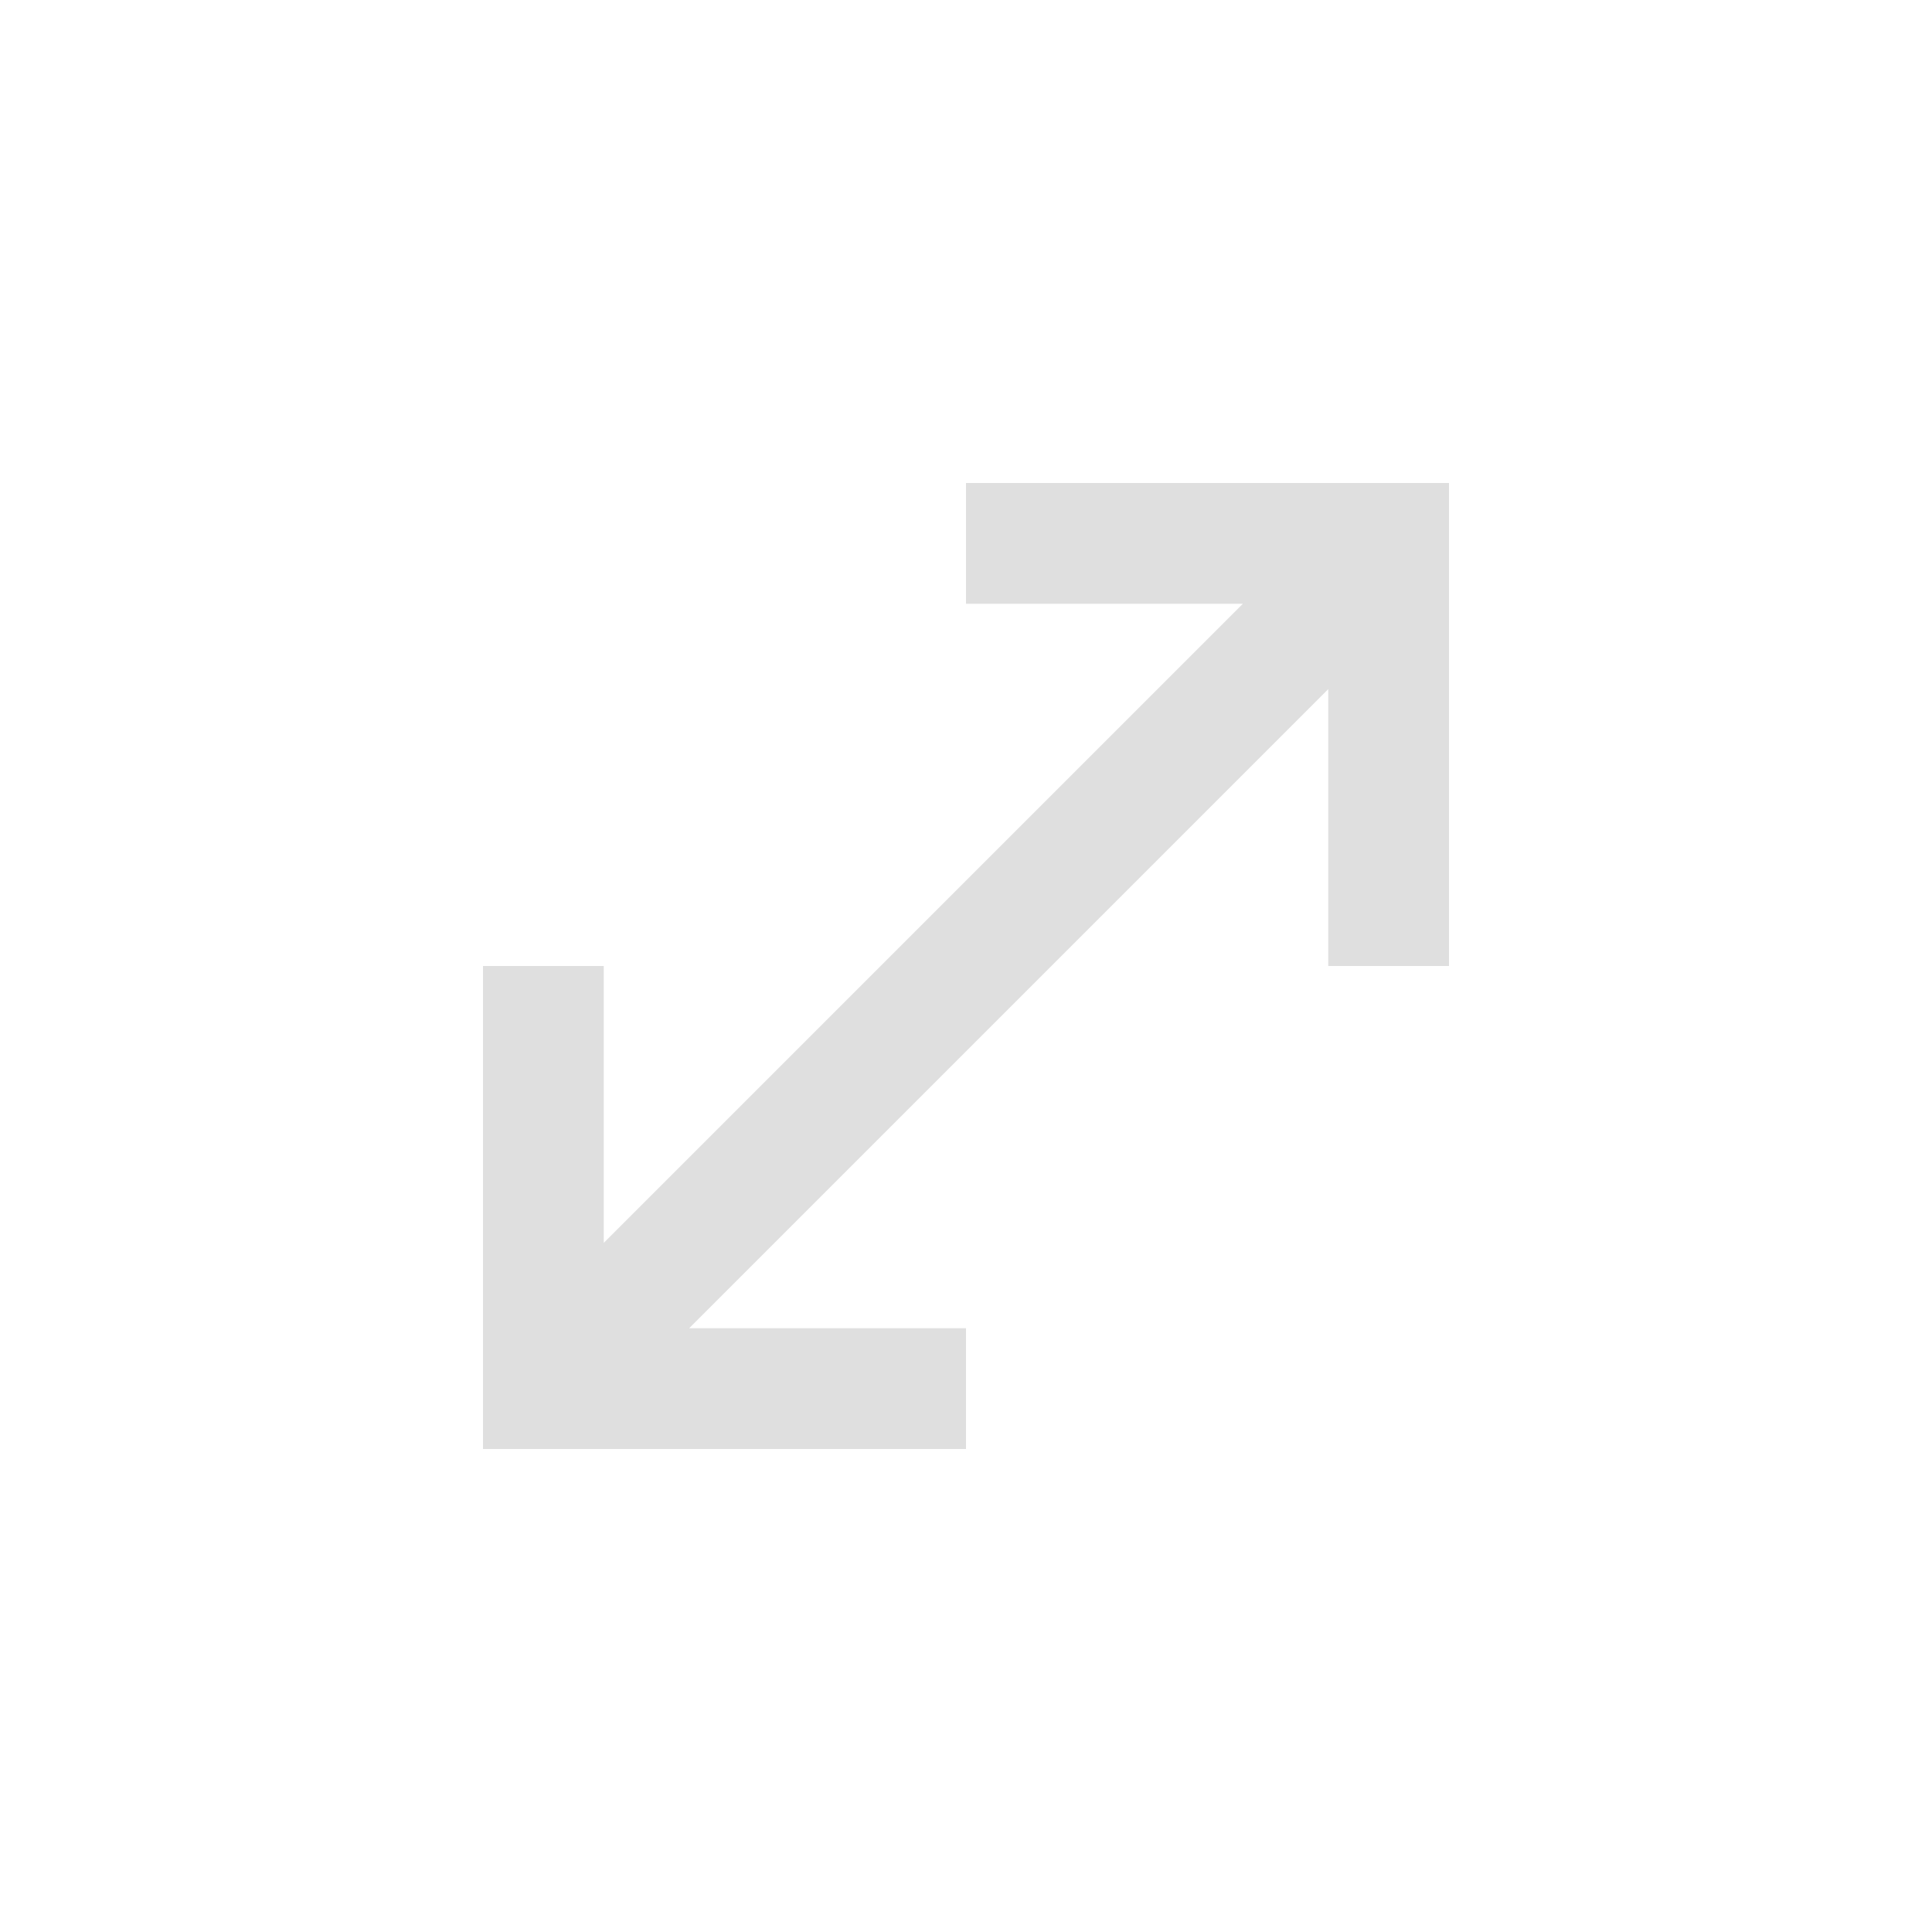
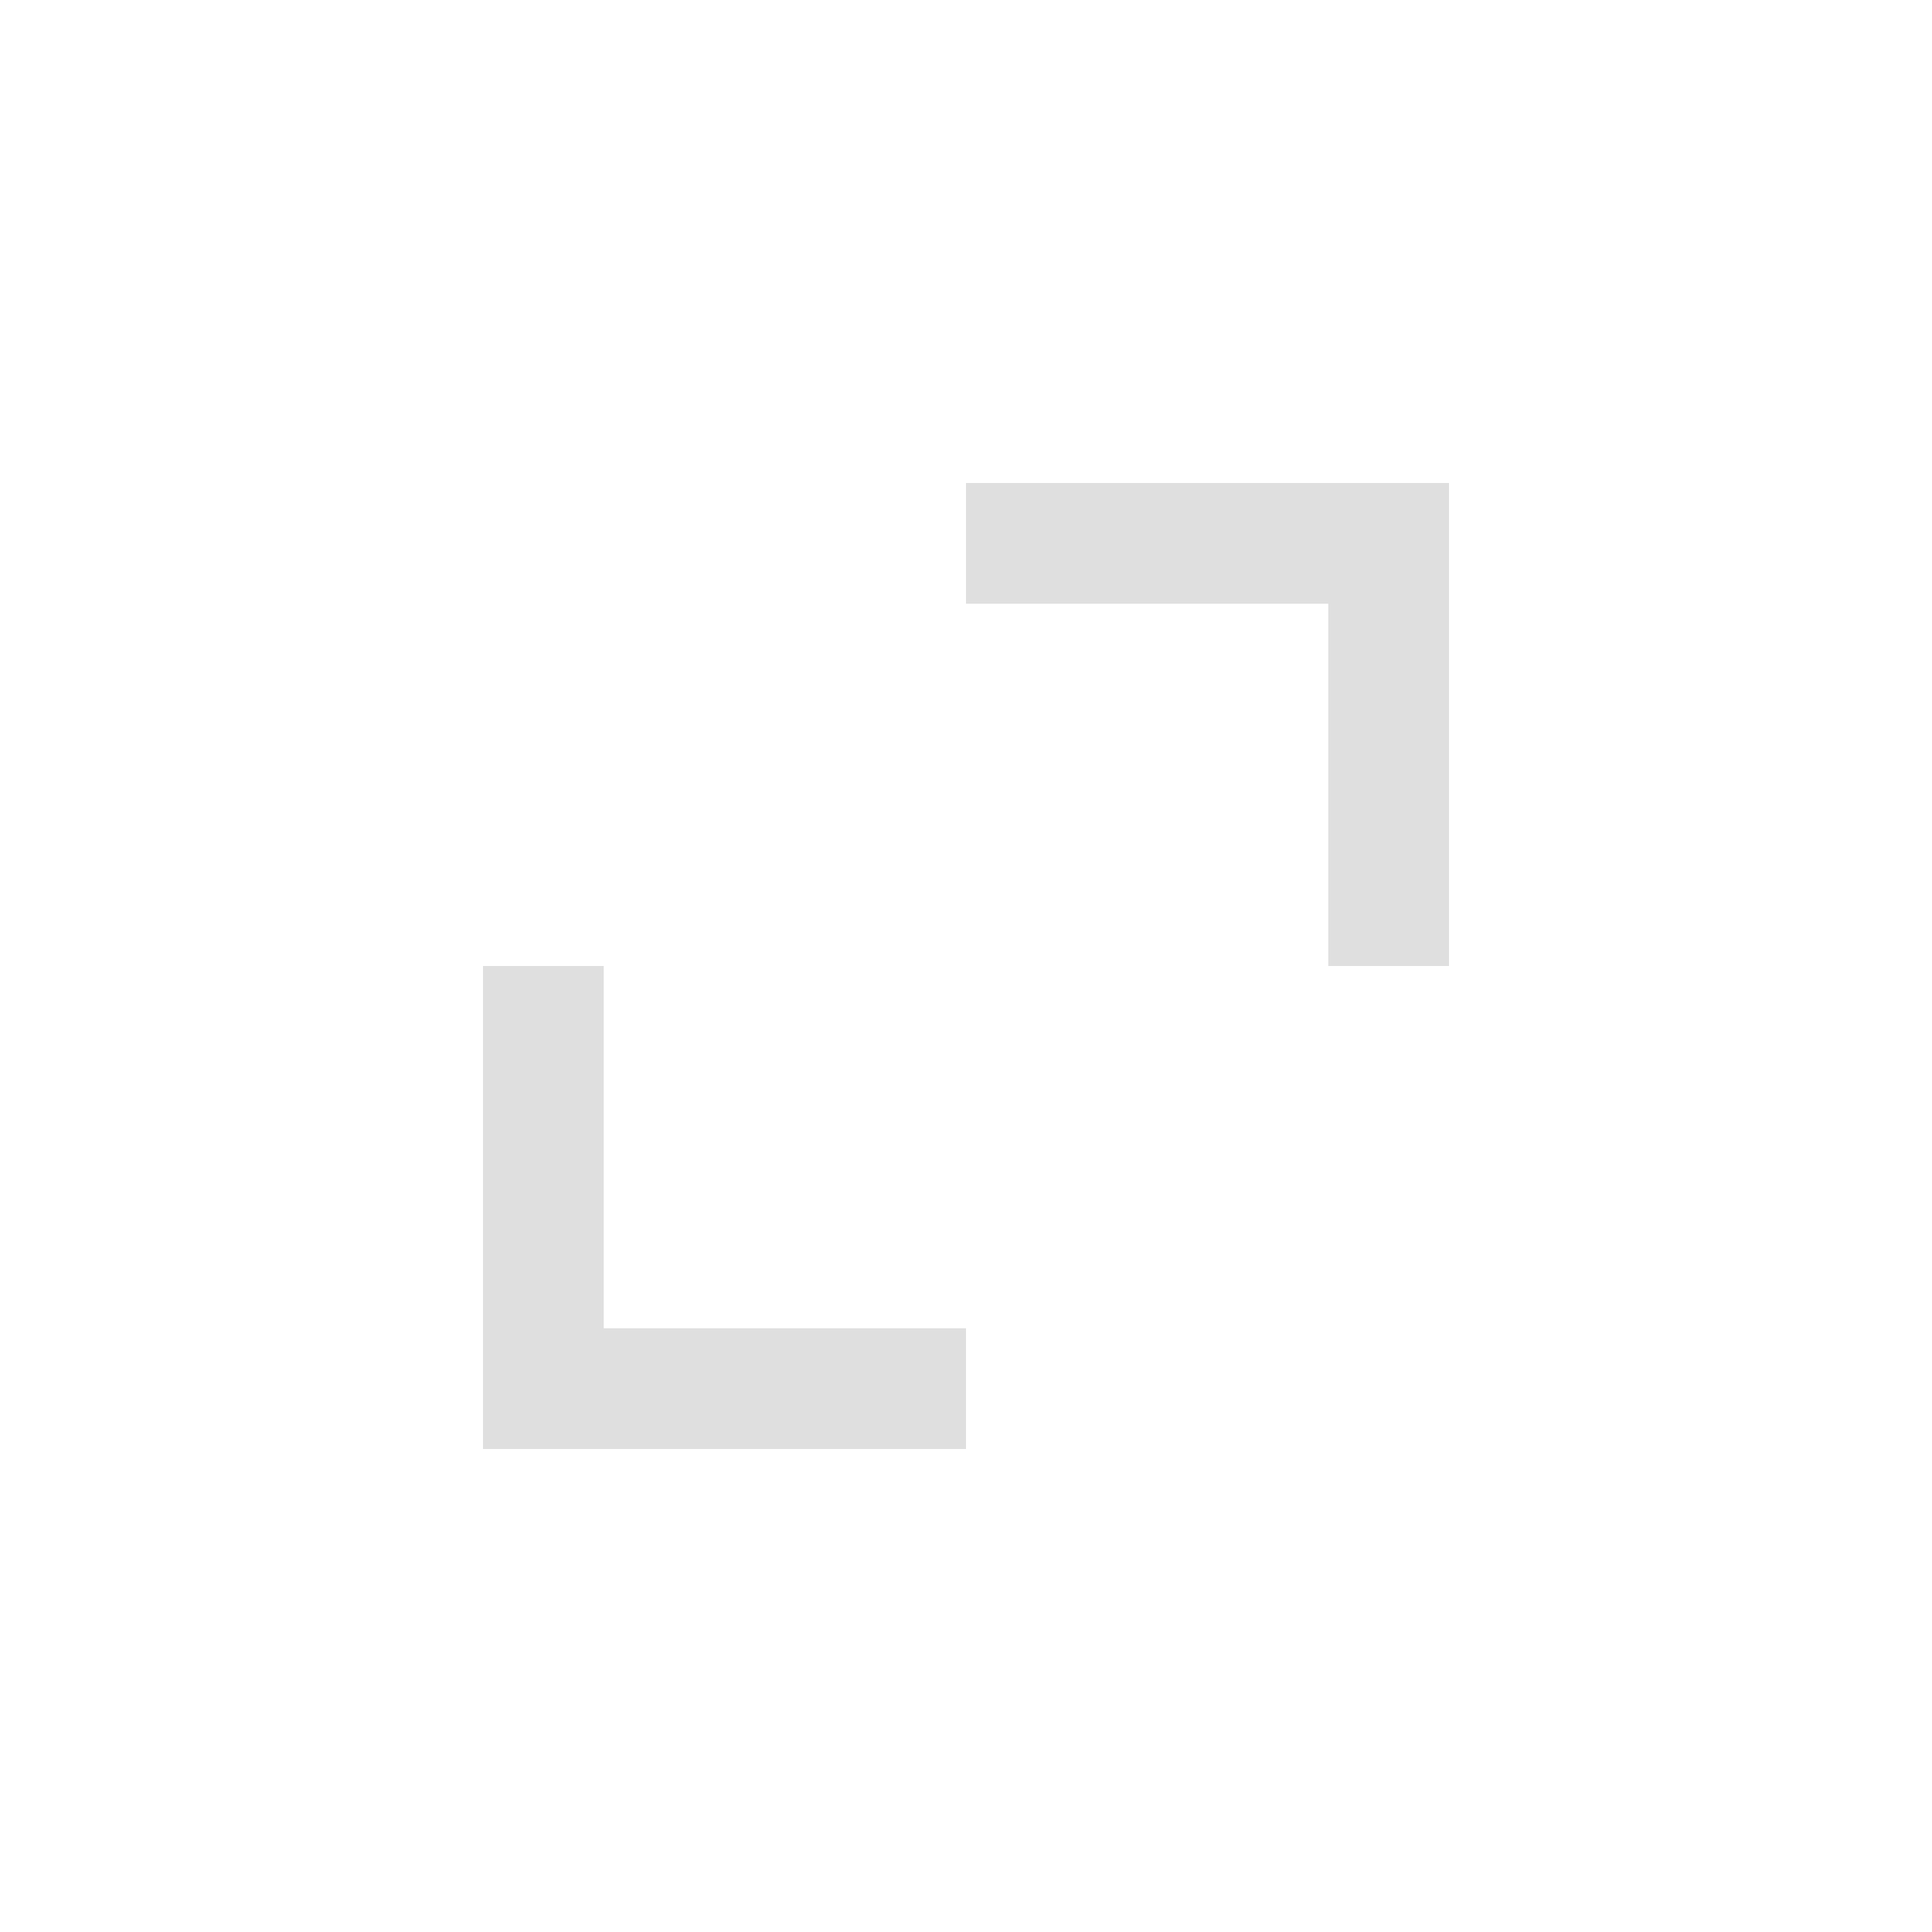
<svg xmlns="http://www.w3.org/2000/svg" width="16" height="16" viewBox="0 0 16 16" version="1.1" id="svg292">
  <defs id="defs289" />
-   <path d="m 8,5 h 2.293 L 5,10.293 V 8 H 4 v 4 L 8,12 V 11 H 5.707 L 11,5.707 V 8 h 1 L 12,4 H 8 Z" style="fill:#dfdfdf;stroke-width:0.323;fill-opacity:1" id="path1" />
+   <path id="path1" style="fill:#dfdfdf;fill-opacity:1;stroke-width:0.323" d="M 8 4 L 8 5 L 11 5 L 11 8 L 12 8 L 12 4 L 8 4 z M 4 8 L 4 12 L 8 12 L 8 11 L 5 11 L 5 8 L 4 8 z " />
</svg>
